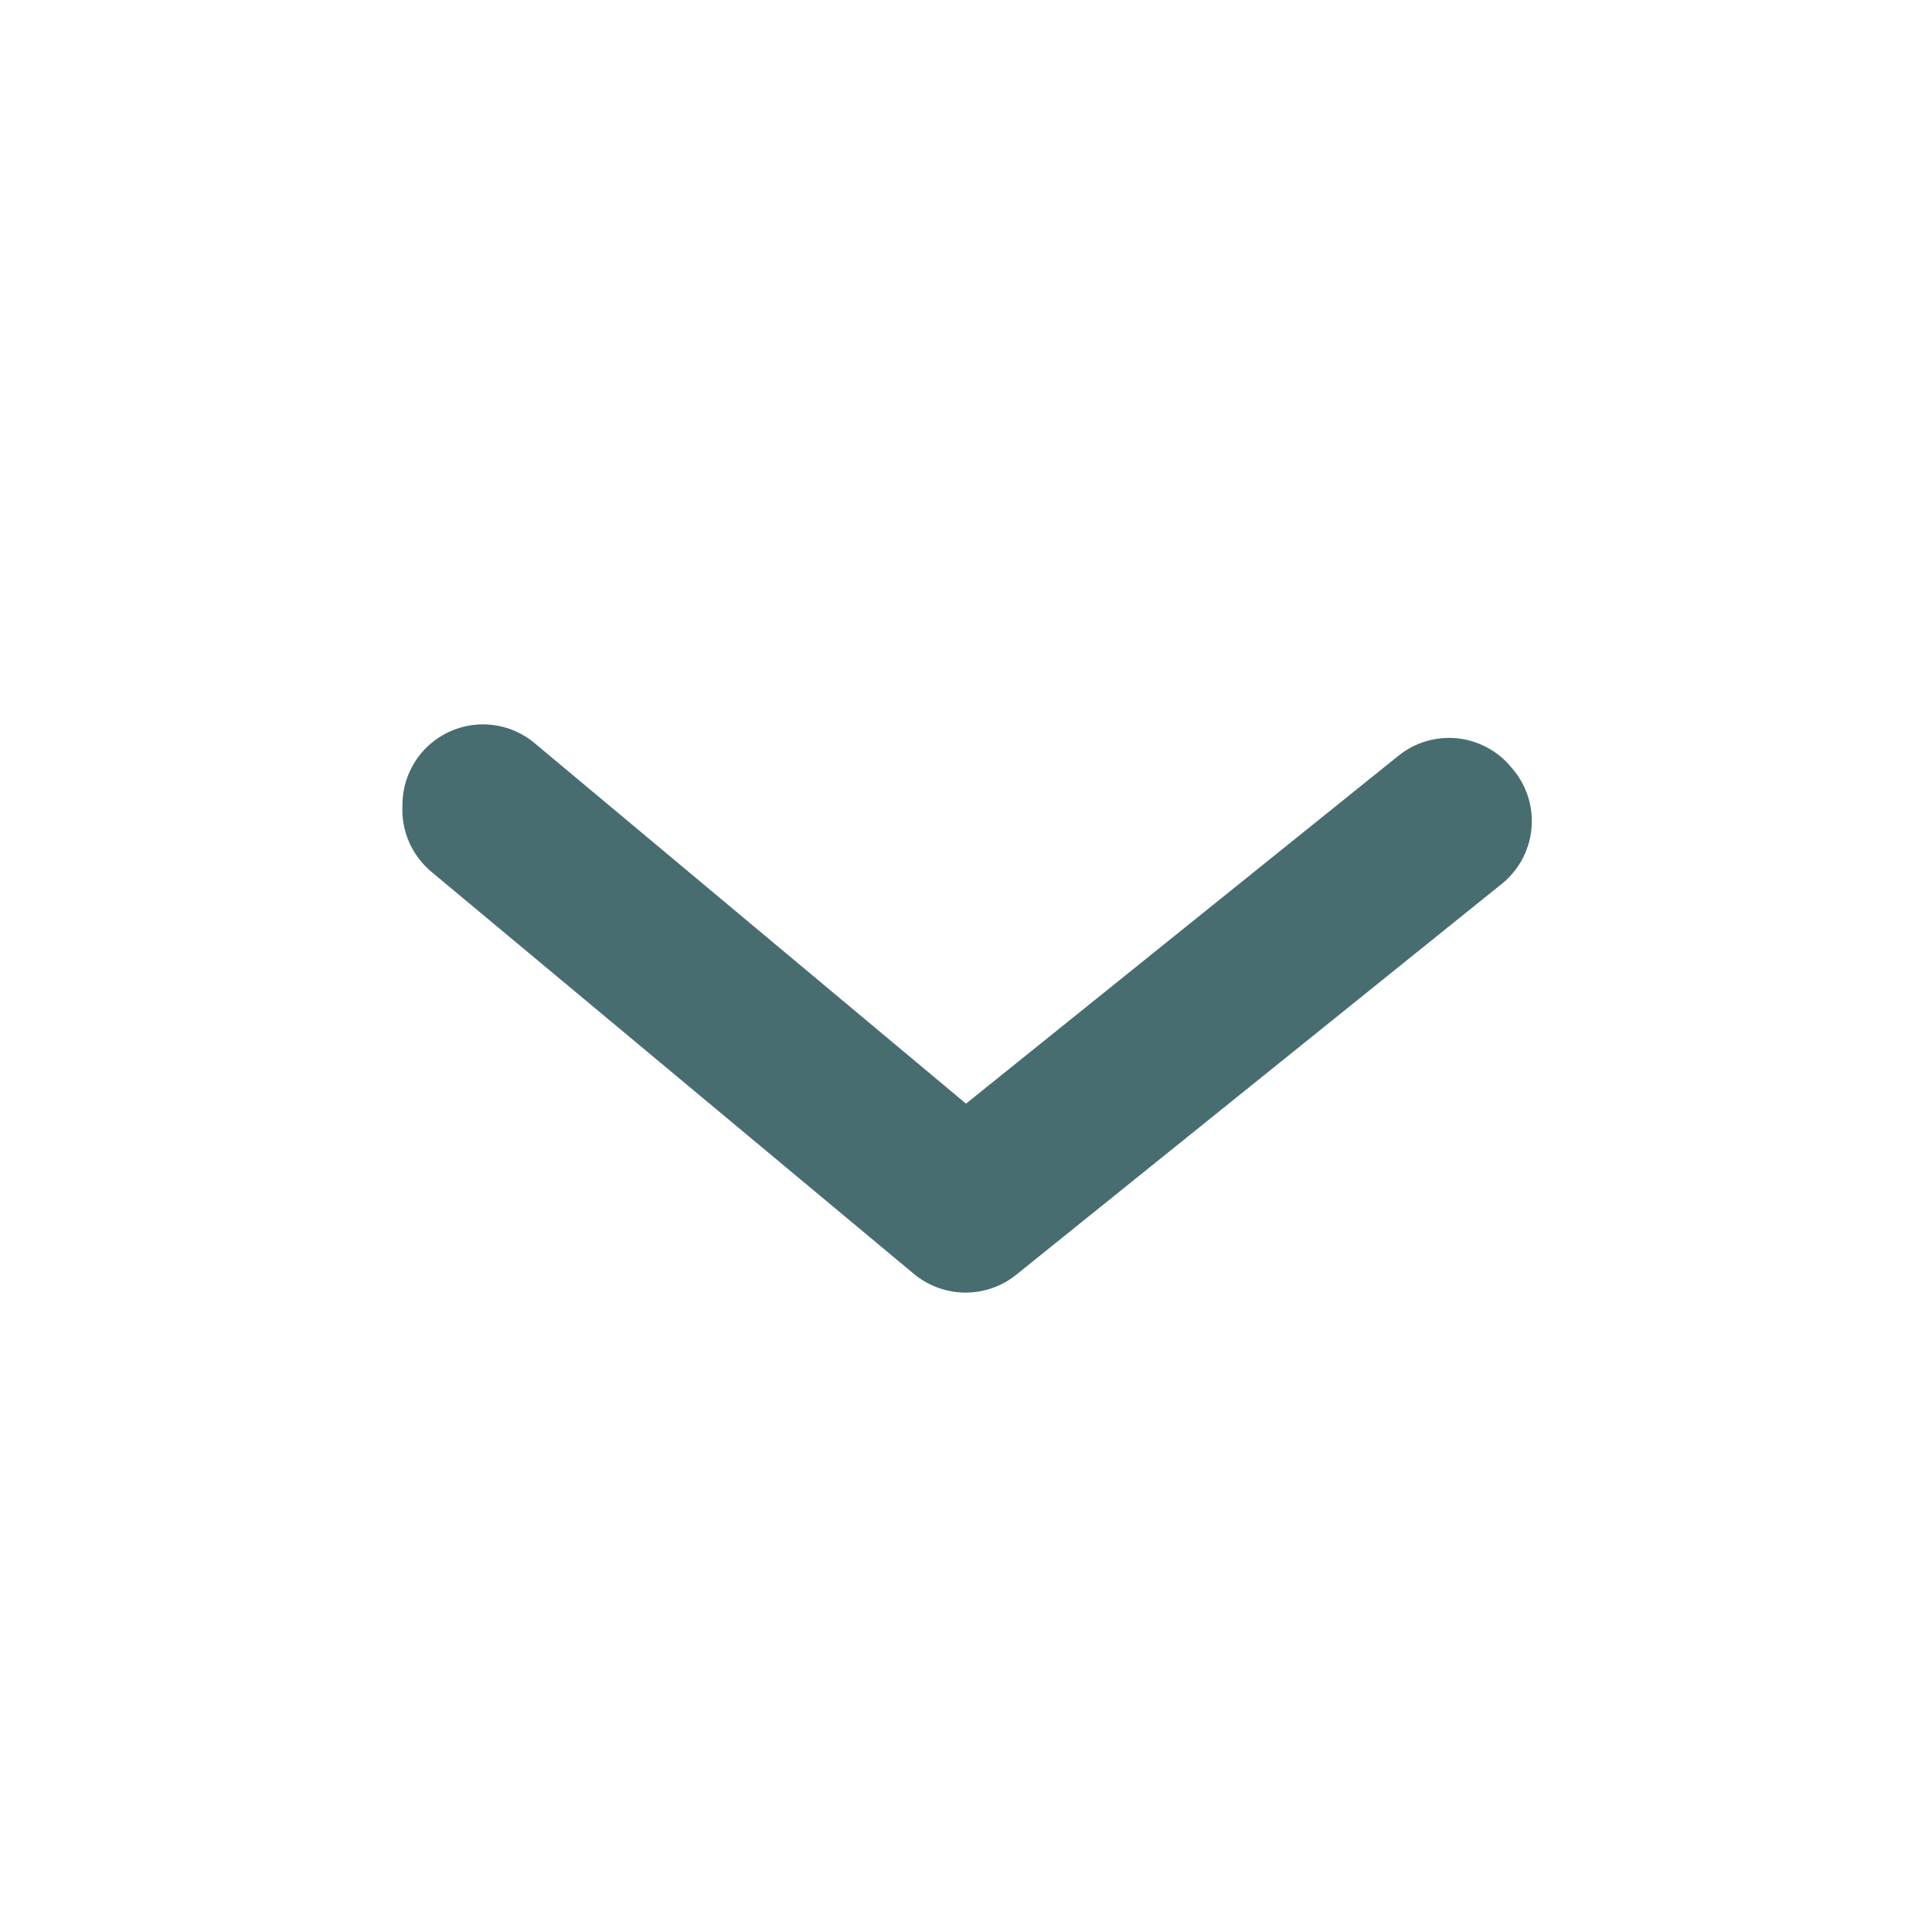
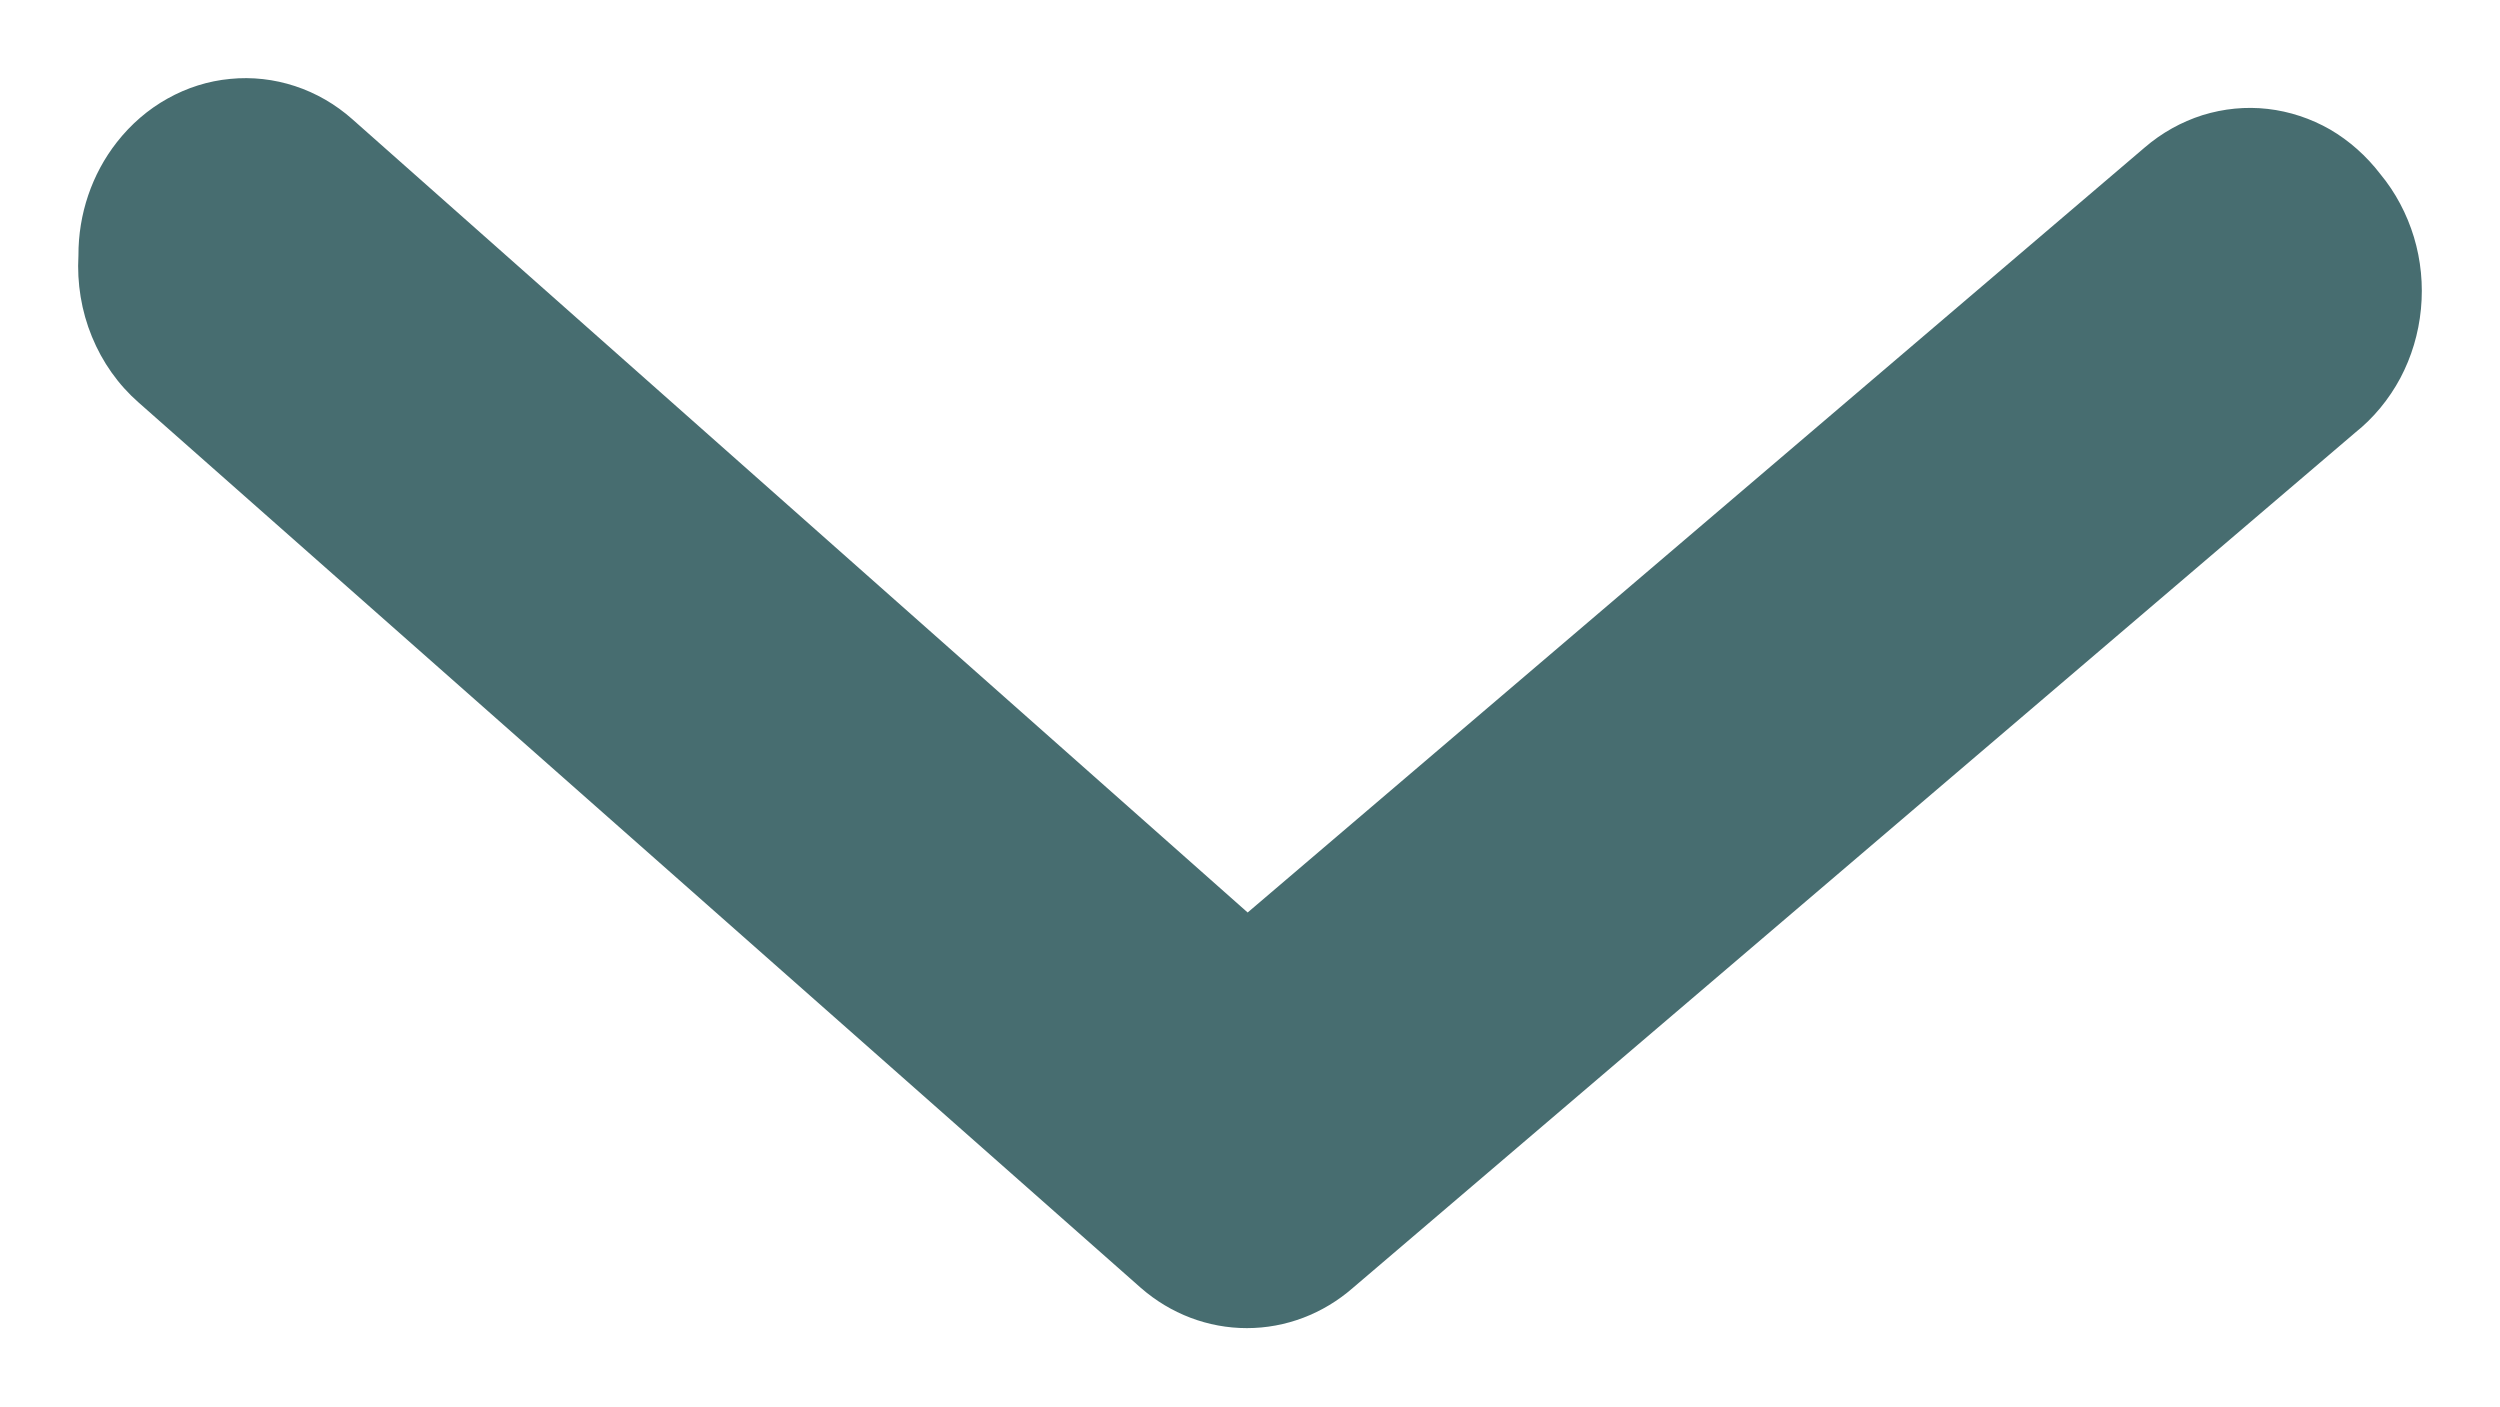
- <svg xmlns="http://www.w3.org/2000/svg" width="20" height="20" viewBox="0 0 20 20" fill="none">
-   <path d="M4.166 8.333C4.166 8.139 4.234 7.95 4.358 7.8C4.428 7.716 4.514 7.646 4.611 7.595C4.708 7.544 4.814 7.512 4.923 7.502C5.032 7.492 5.142 7.504 5.247 7.536C5.352 7.569 5.449 7.622 5.533 7.692L10 11.425L14.475 7.825C14.56 7.756 14.658 7.704 14.763 7.673C14.869 7.642 14.979 7.632 15.088 7.643C15.197 7.655 15.303 7.688 15.4 7.741C15.496 7.793 15.581 7.864 15.65 7.95C15.726 8.036 15.783 8.137 15.818 8.247C15.853 8.356 15.865 8.471 15.853 8.586C15.841 8.7 15.806 8.81 15.75 8.91C15.693 9.01 15.617 9.098 15.525 9.167L10.525 13.192C10.376 13.314 10.189 13.381 9.996 13.381C9.803 13.381 9.616 13.314 9.466 13.192L4.466 9.025C4.366 8.941 4.286 8.835 4.234 8.715C4.182 8.595 4.159 8.464 4.166 8.333Z" fill="#476D70" />
+ <svg xmlns="http://www.w3.org/2000/svg" width="16" height="9" viewBox="0 0 16 9" fill="none">
+   <path d="M0.502 1.635C0.501 1.37 0.588 1.114 0.748 0.91C0.838 0.795 0.948 0.7 1.072 0.631C1.197 0.561 1.333 0.518 1.473 0.505C1.613 0.491 1.754 0.507 1.888 0.551C2.022 0.595 2.147 0.667 2.255 0.763L7.985 5.84L13.726 0.944C13.835 0.85 13.961 0.78 14.096 0.737C14.232 0.695 14.373 0.681 14.513 0.697C14.653 0.713 14.789 0.758 14.913 0.829C15.036 0.901 15.145 0.998 15.234 1.114C15.331 1.231 15.404 1.369 15.449 1.517C15.494 1.666 15.509 1.823 15.494 1.978C15.479 2.134 15.434 2.284 15.362 2.42C15.289 2.556 15.191 2.675 15.073 2.769L8.659 8.242C8.468 8.409 8.228 8.5 7.98 8.5C7.732 8.5 7.492 8.409 7.301 8.242L0.887 2.576C0.757 2.462 0.655 2.318 0.588 2.154C0.521 1.991 0.492 1.813 0.502 1.635Z" fill="#476D70" />
</svg>
